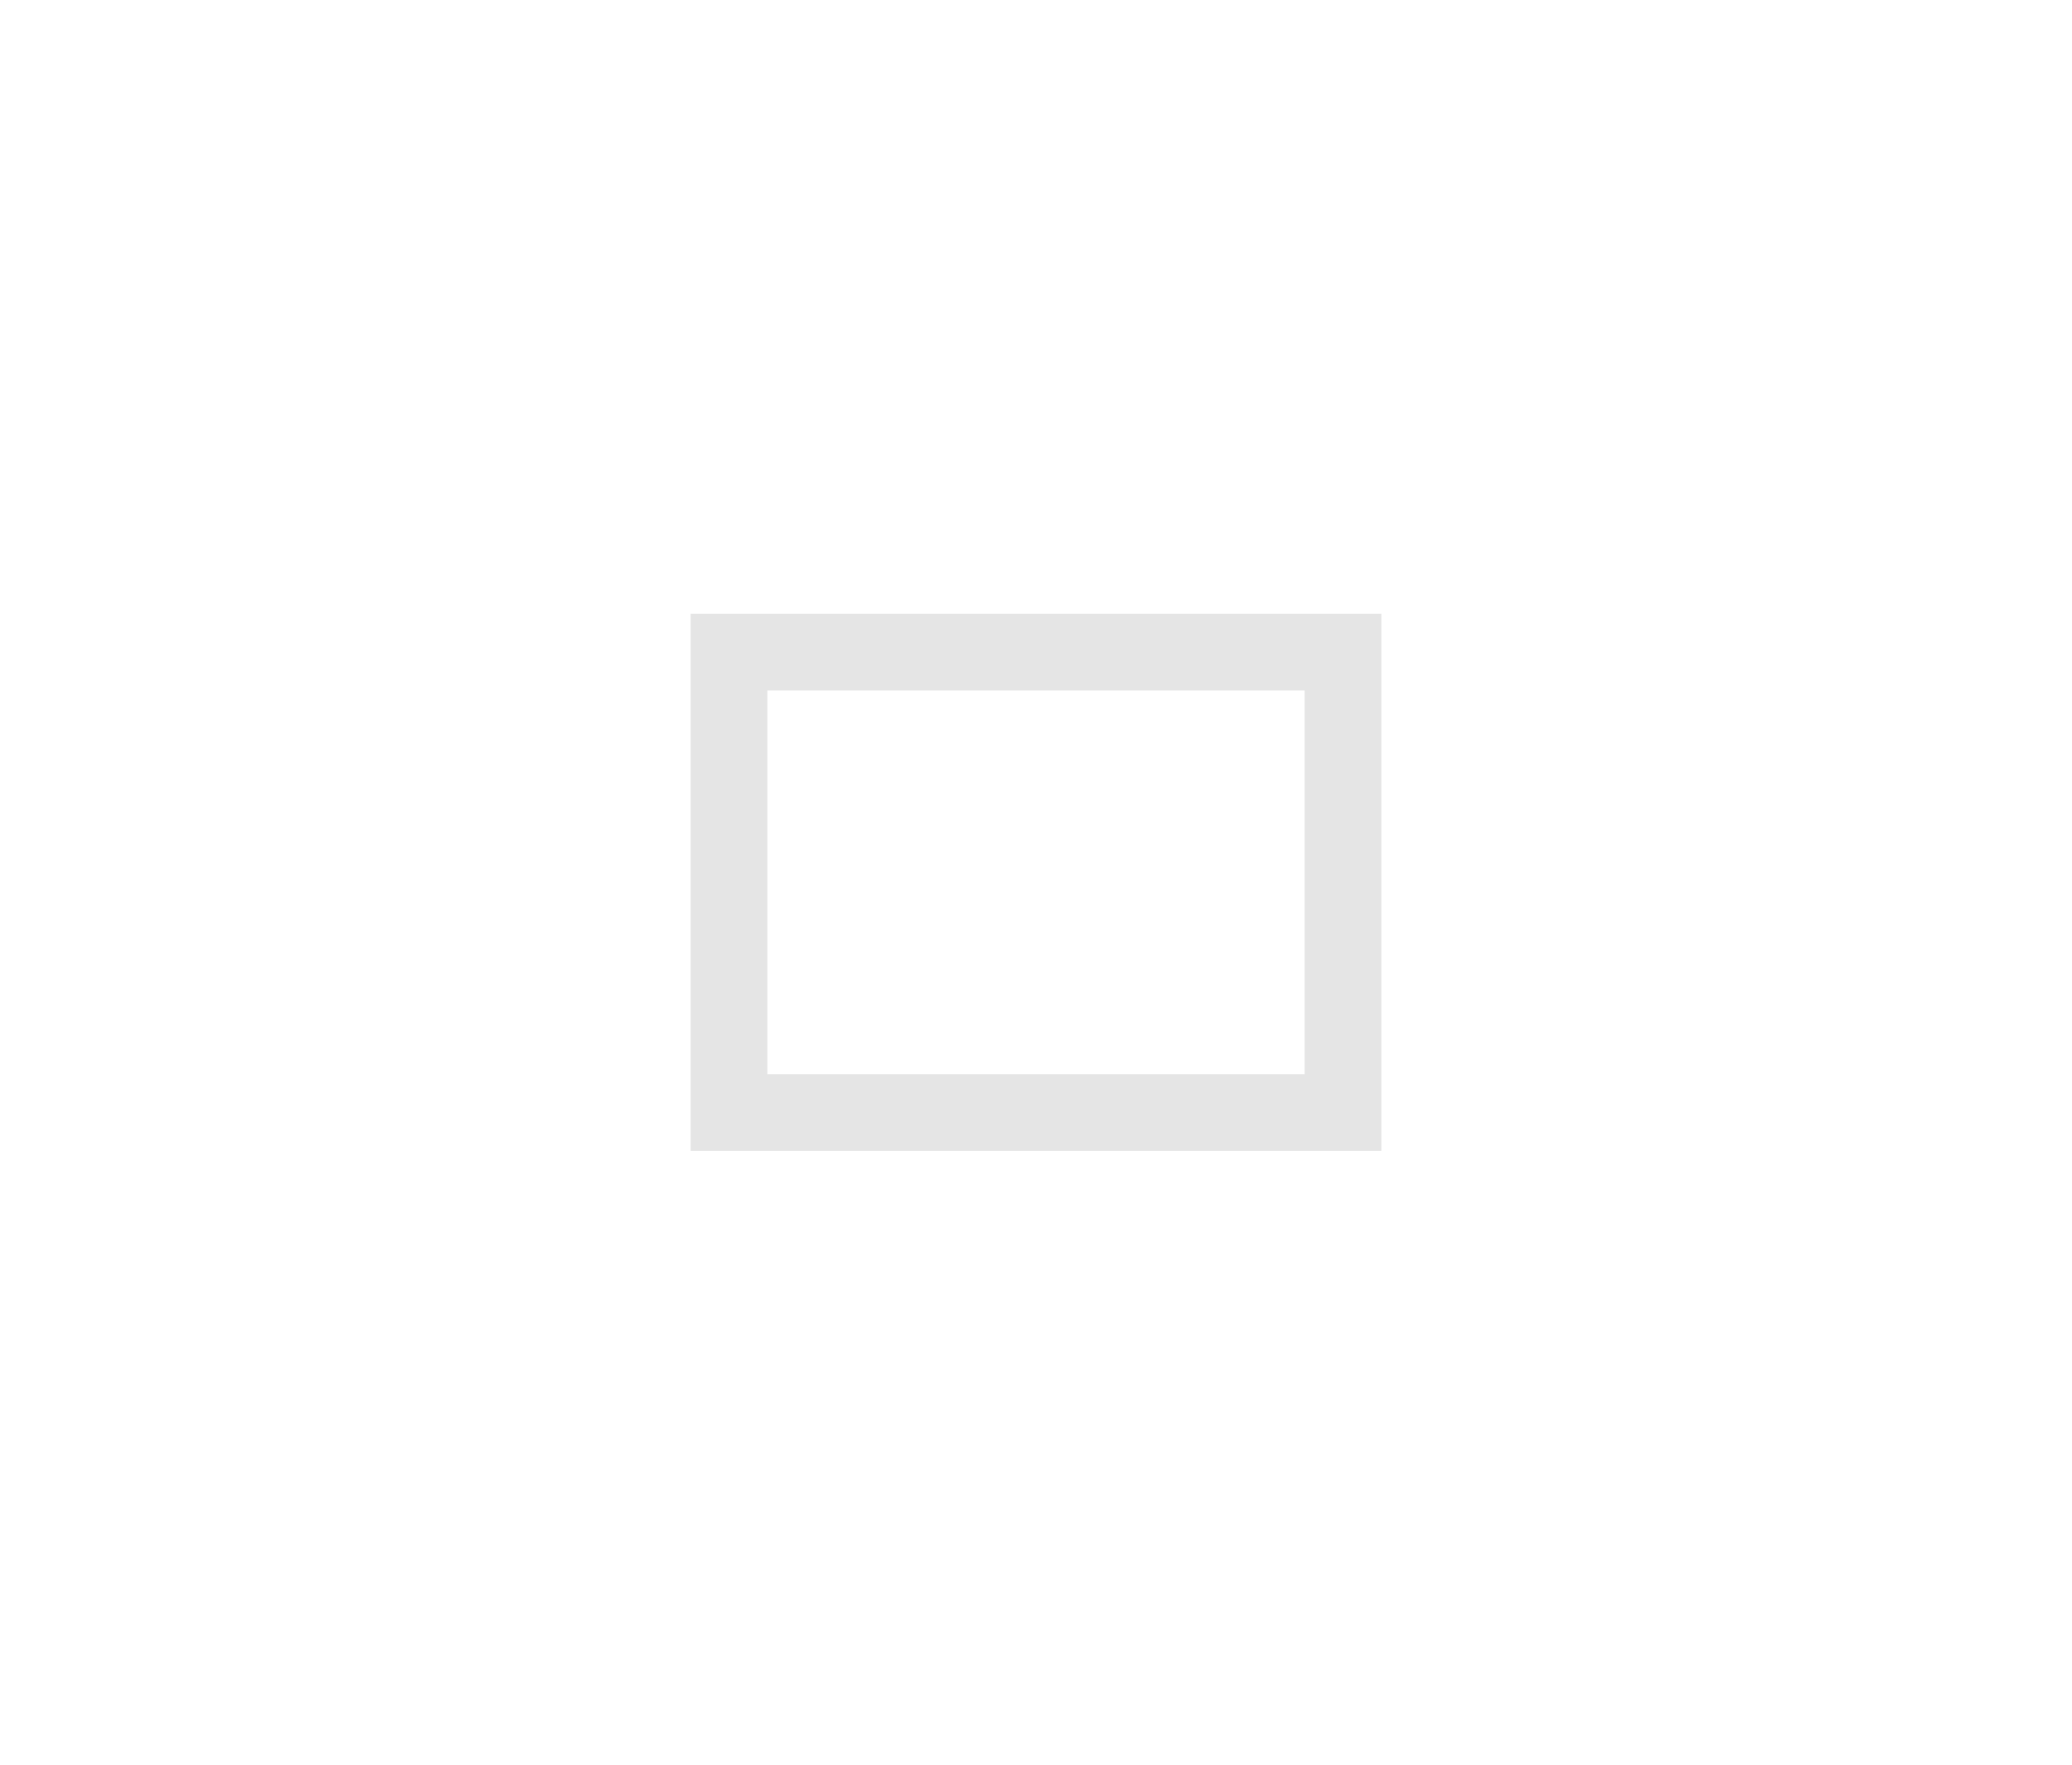
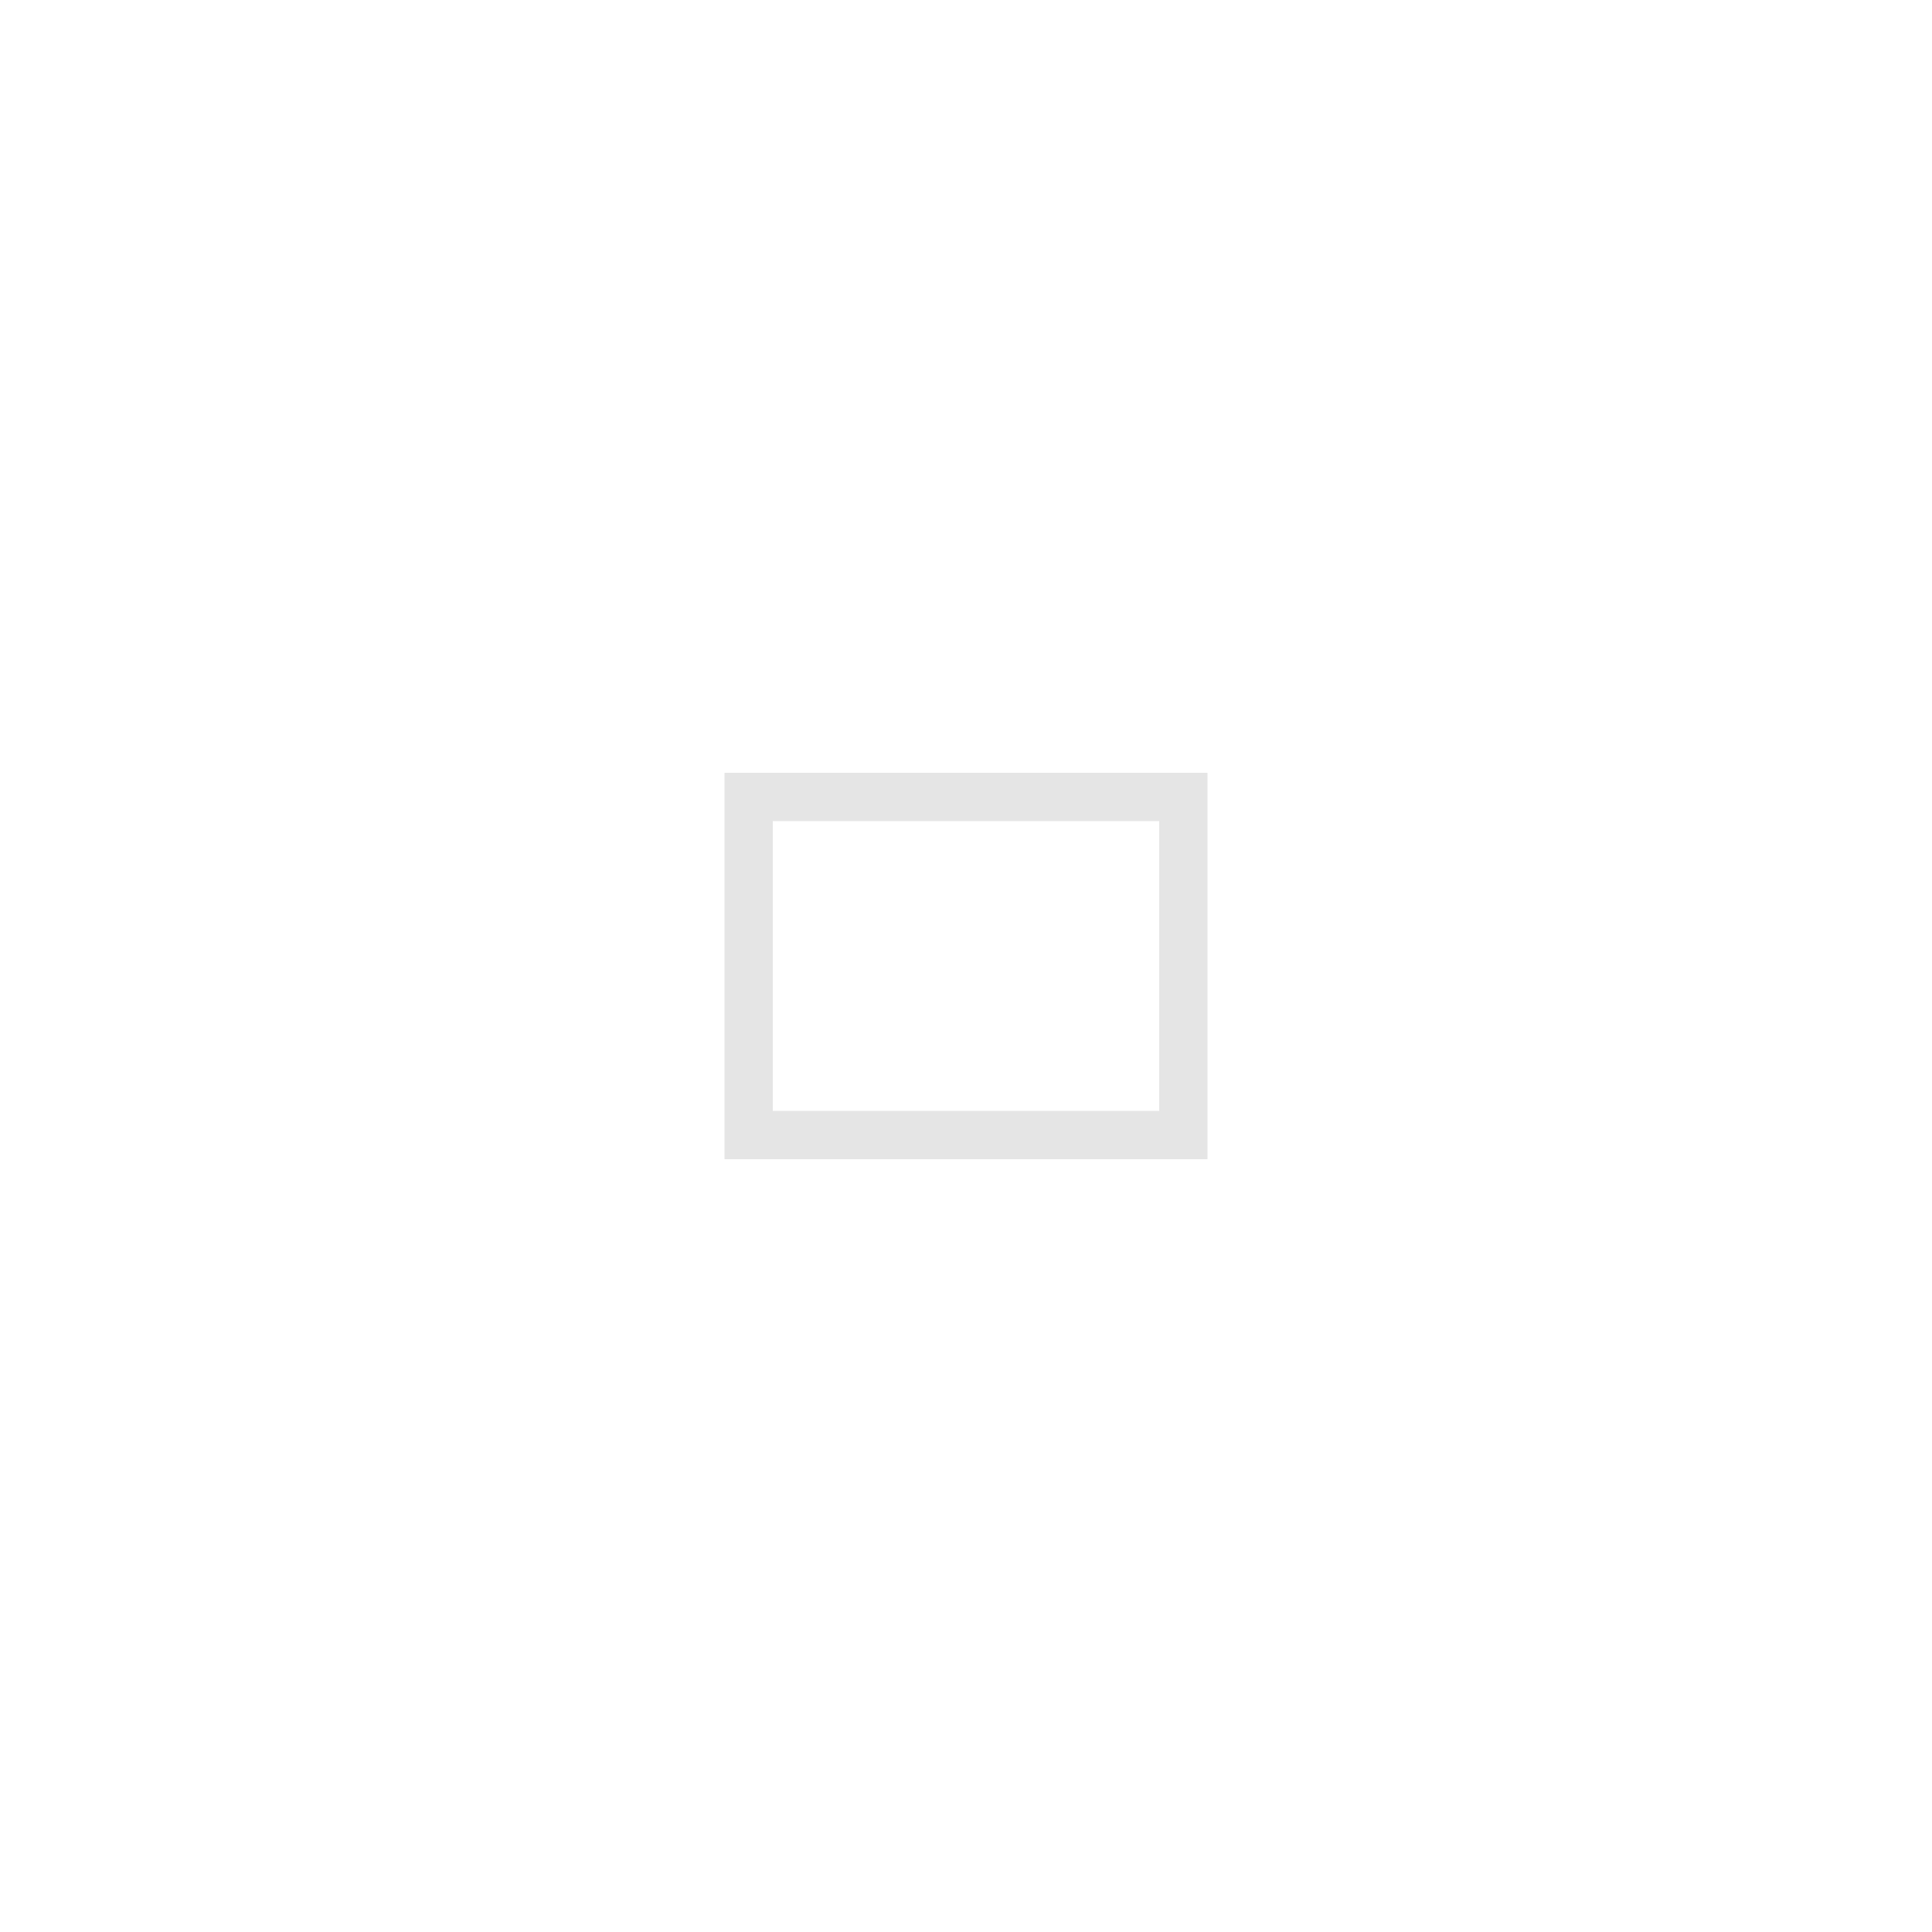
- <svg xmlns="http://www.w3.org/2000/svg" width="27px" height="23px" viewBox="0 0 27 23" version="1.1">
-   <defs />
-   <g id="最大化最小化" stroke="none" stroke-width="1" fill="none" fill-rule="evenodd">
-     <g id="浅色-无阴影" transform="translate(-129, -8)" fill="#000000">
-       <g id="maximize-disabled" transform="translate(129, 8)">
-         <rect id="Rectangle-11" fill-opacity="0.289" opacity="0" x="0" y="0" width="27" height="23" />
-         <path d="M9,13.25 L9,9.75 L9,8 L10.8,8 L16.2,8 L18,8 L18,9.75 L18,13.25 L18,15 L16.2,15 L10.8,15 L9,15 L9,13.25 Z M10,14 L17,14 L17,9 L10,9 L10,14 Z" id="maximize_normal" fill-opacity="0.2" opacity="0.5" />
-       </g>
-     </g>
-   </g>
+ <svg xmlns="http://www.w3.org/2000/svg" width="40" height="40" viewBox="0 0 40 40">
+   <path fill-opacity=".2" fill-rule="evenodd" d="M0,6.25 L0,1.75 L0,0 L1.8,0 L8.2,0 L10,0 L10,1.75 L10,6.25 L10,8 L8.2,8 L1.8,8 L0,8 L0,6.25 Z M1,7 L9,7 L9,1 L1,1 L1,7 Z" opacity=".5" transform="translate(15 16)" />
</svg>
